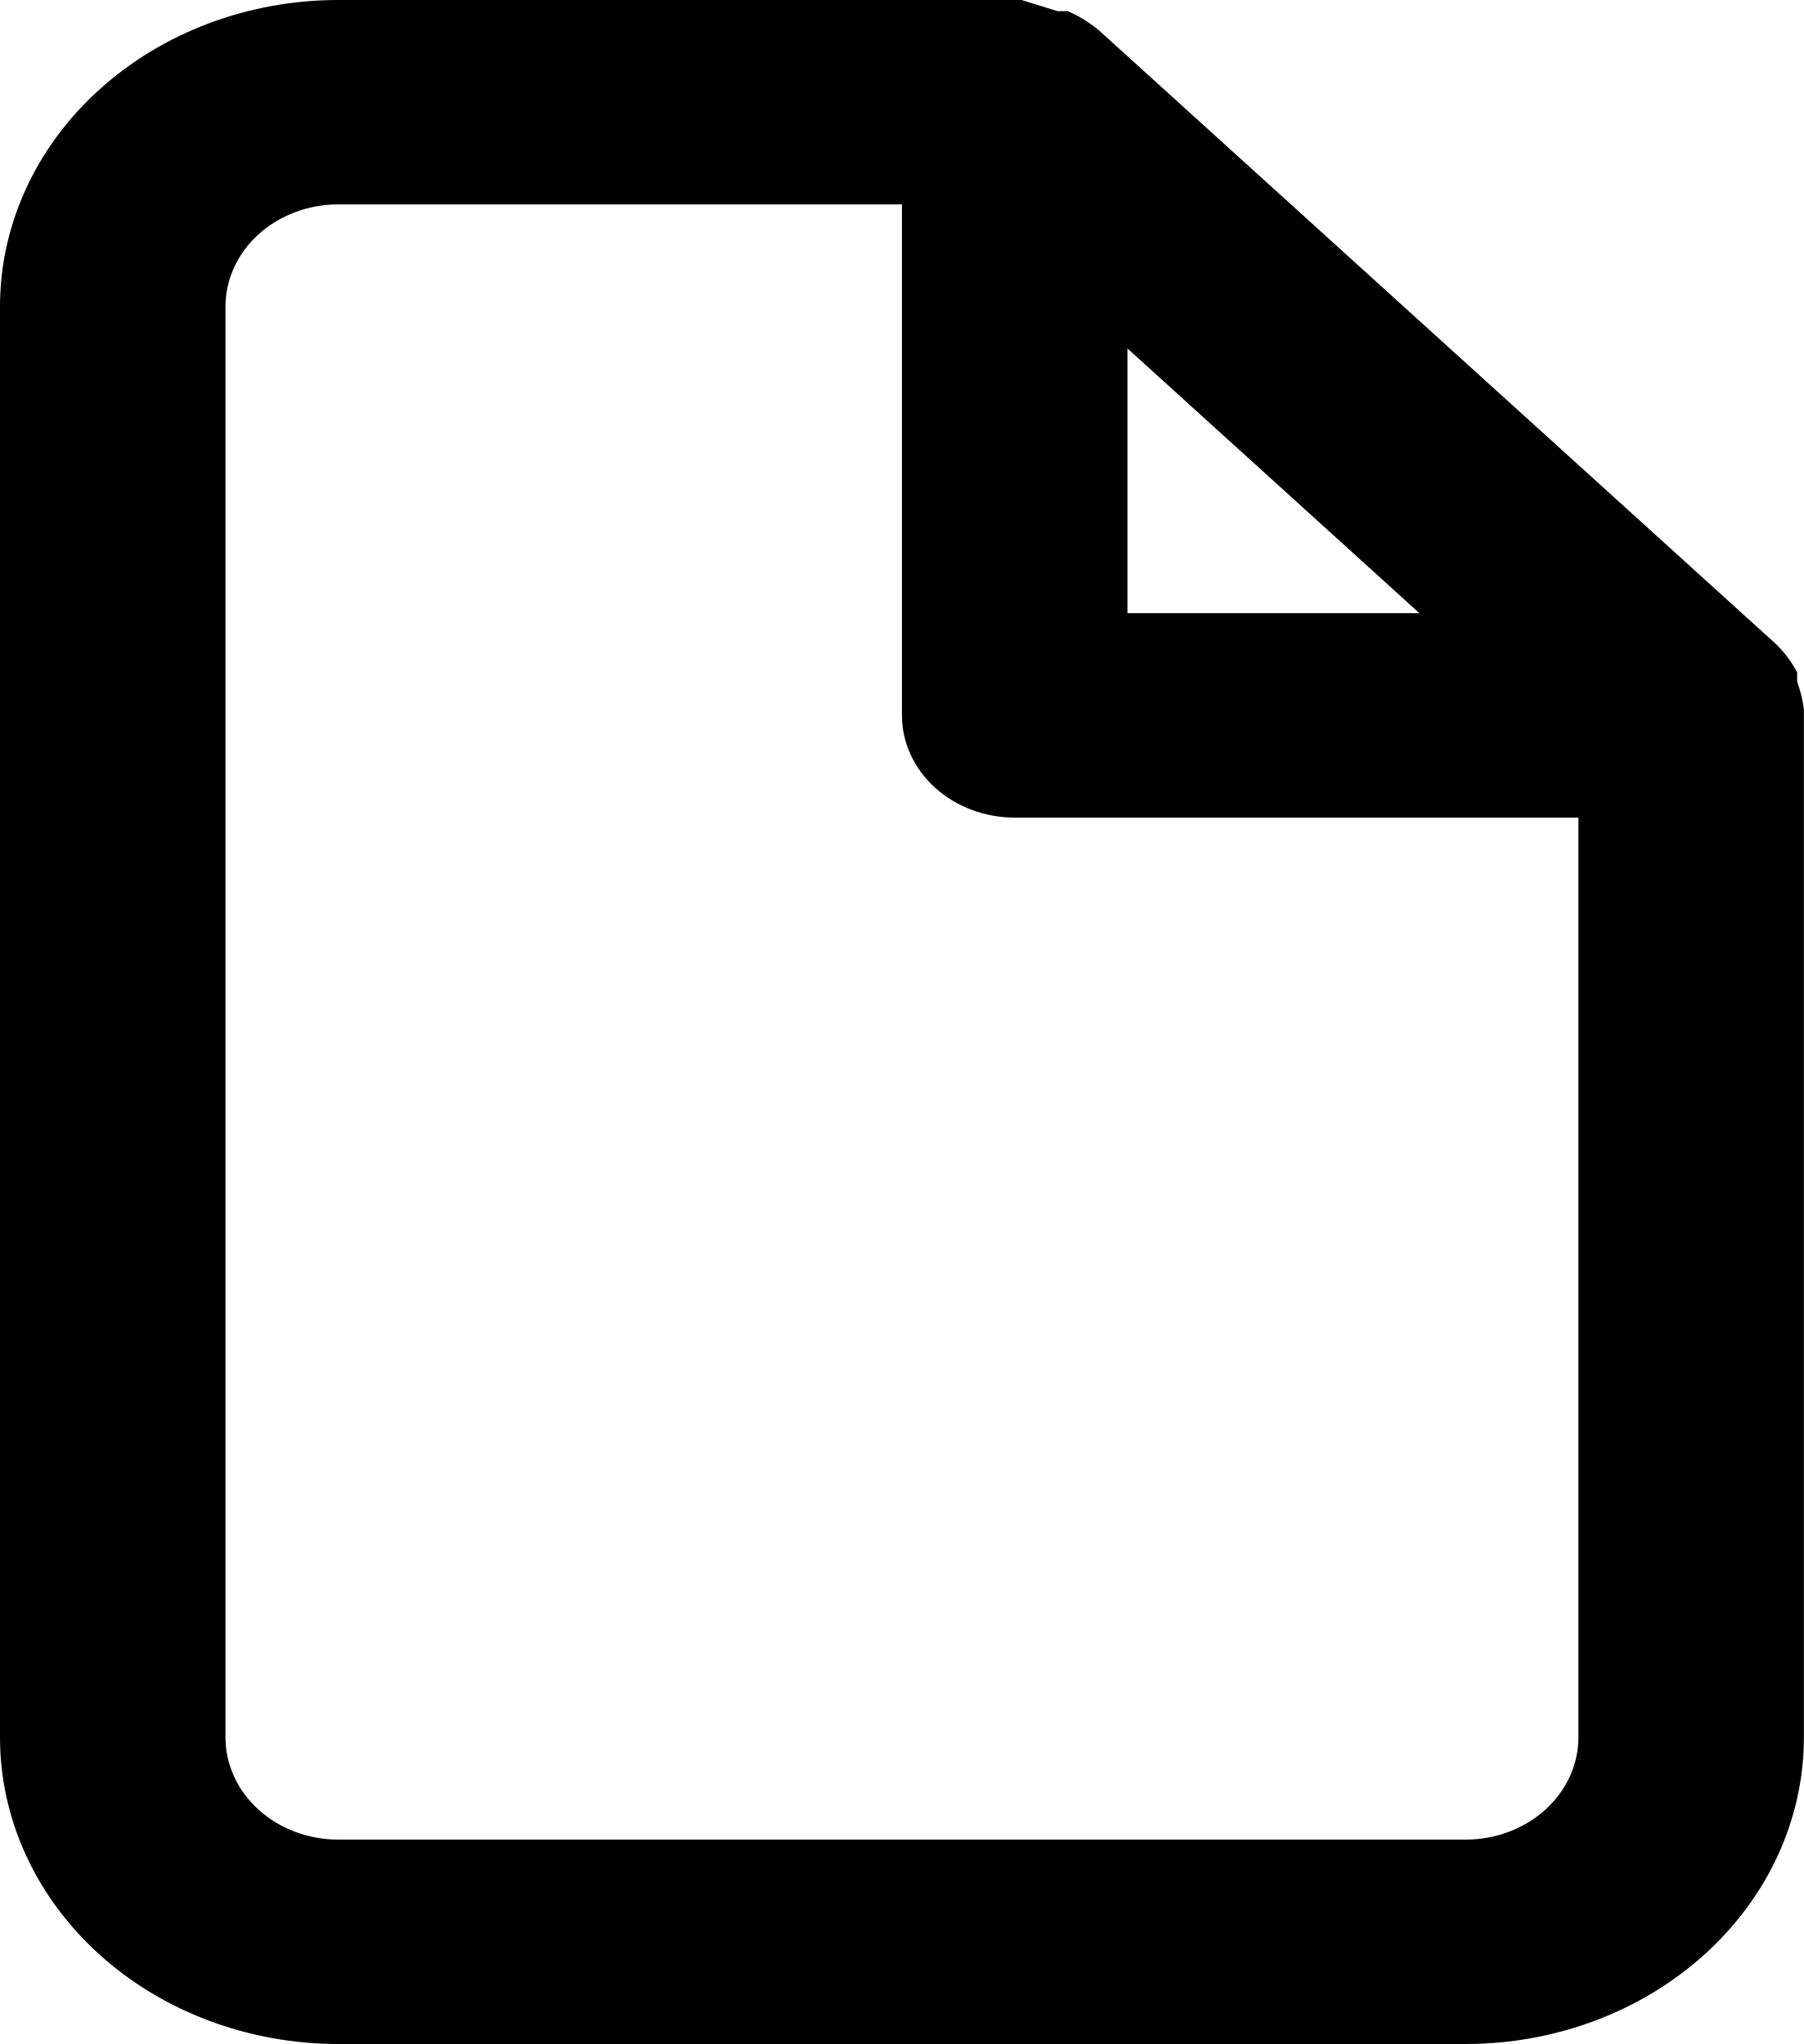
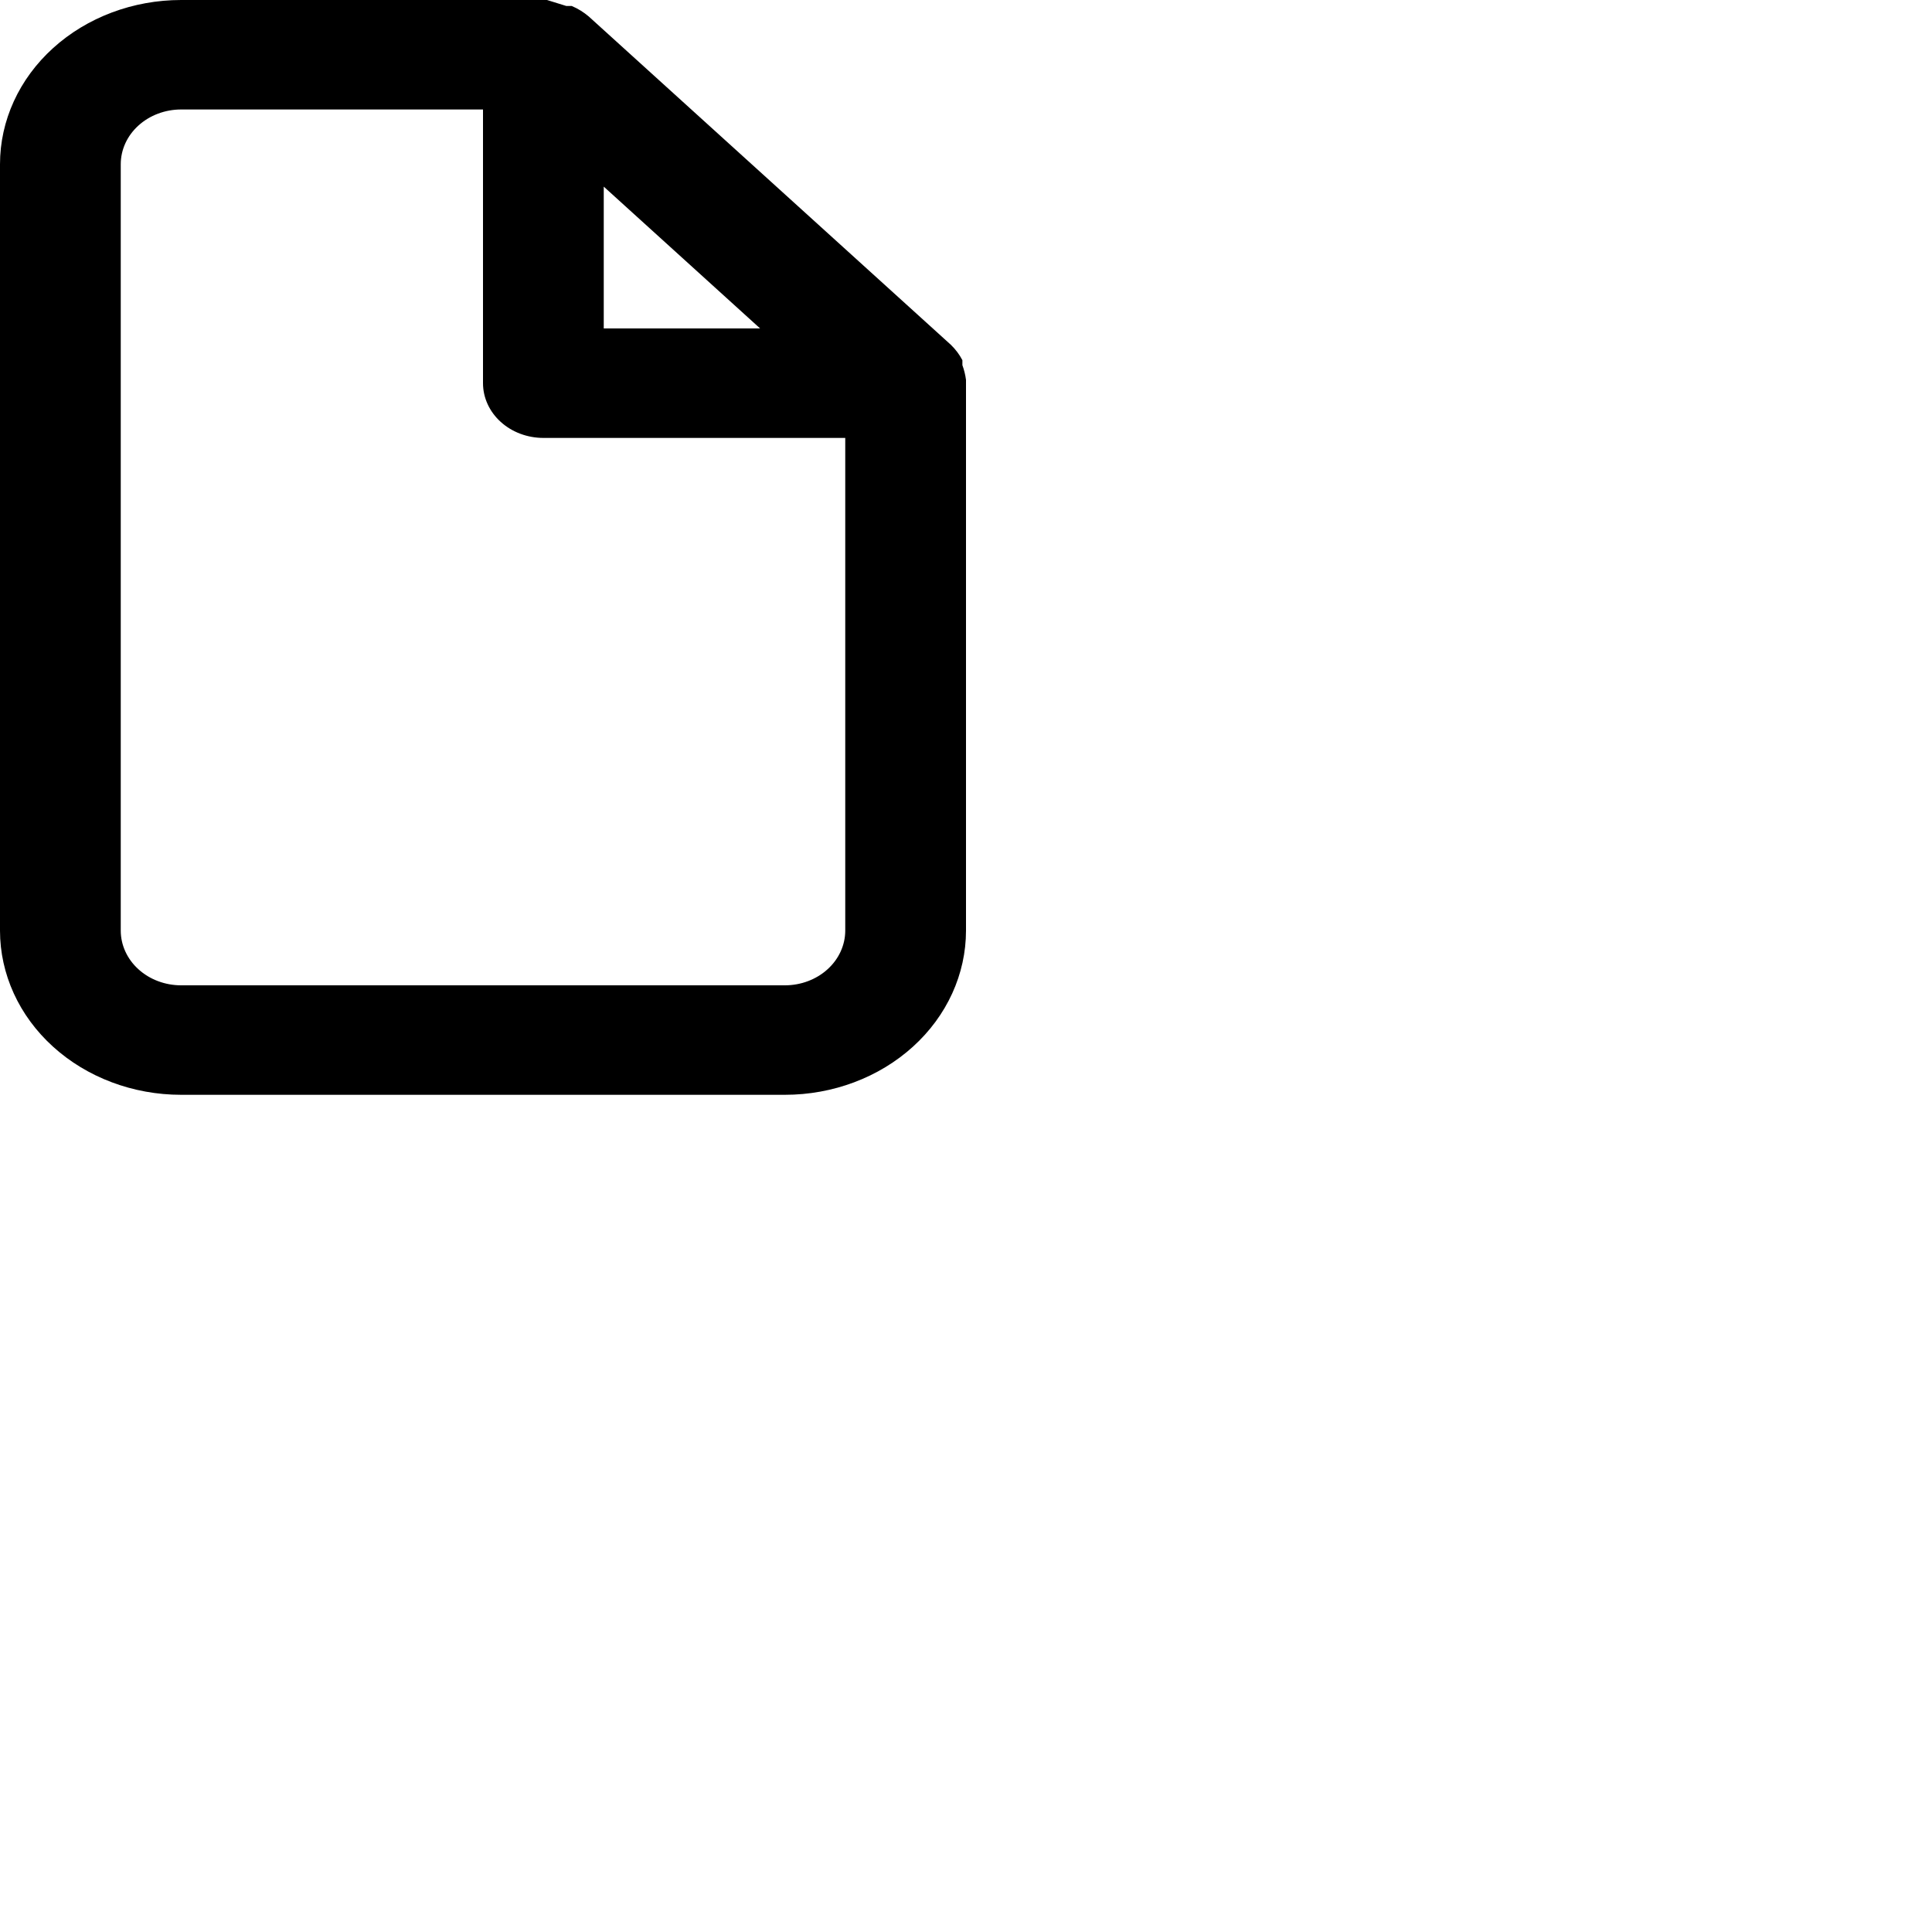
- <svg xmlns="http://www.w3.org/2000/svg" width="15" height="17" viewBox="0 0 15 17" fill="none">
+ <svg xmlns="http://www.w3.org/2000/svg" width="800px" height="800px" viewBox="0 0 30 30" fill="none">
  <path d="M15 5.899C14.99 5.821 14.971 5.744 14.944 5.67V5.593C14.899 5.506 14.838 5.425 14.766 5.355L9.141 0.255C9.063 0.189 8.975 0.134 8.878 0.093H8.794L8.494 0H2.812C2.067 0 1.351 0.269 0.824 0.747C0.296 1.225 0 1.874 0 2.55V14.45C0 15.126 0.296 15.775 0.824 16.253C1.351 16.731 2.067 17 2.812 17H12.188C12.933 17 13.649 16.731 14.176 16.253C14.704 15.775 15 15.126 15 14.45V5.95C15 5.95 15 5.95 15 5.899ZM9.375 2.898L11.803 5.1H9.375V2.898ZM13.125 14.45C13.125 14.675 13.026 14.892 12.85 15.051C12.675 15.21 12.436 15.3 12.188 15.3H2.812C2.564 15.3 2.325 15.21 2.15 15.051C1.974 14.892 1.875 14.675 1.875 14.45V2.55C1.875 2.325 1.974 2.108 2.15 1.949C2.325 1.79 2.564 1.7 2.812 1.7H7.5V5.95C7.5 6.175 7.599 6.392 7.775 6.551C7.95 6.71 8.189 6.8 8.438 6.8H13.125V14.45Z" fill="black" />
</svg>
